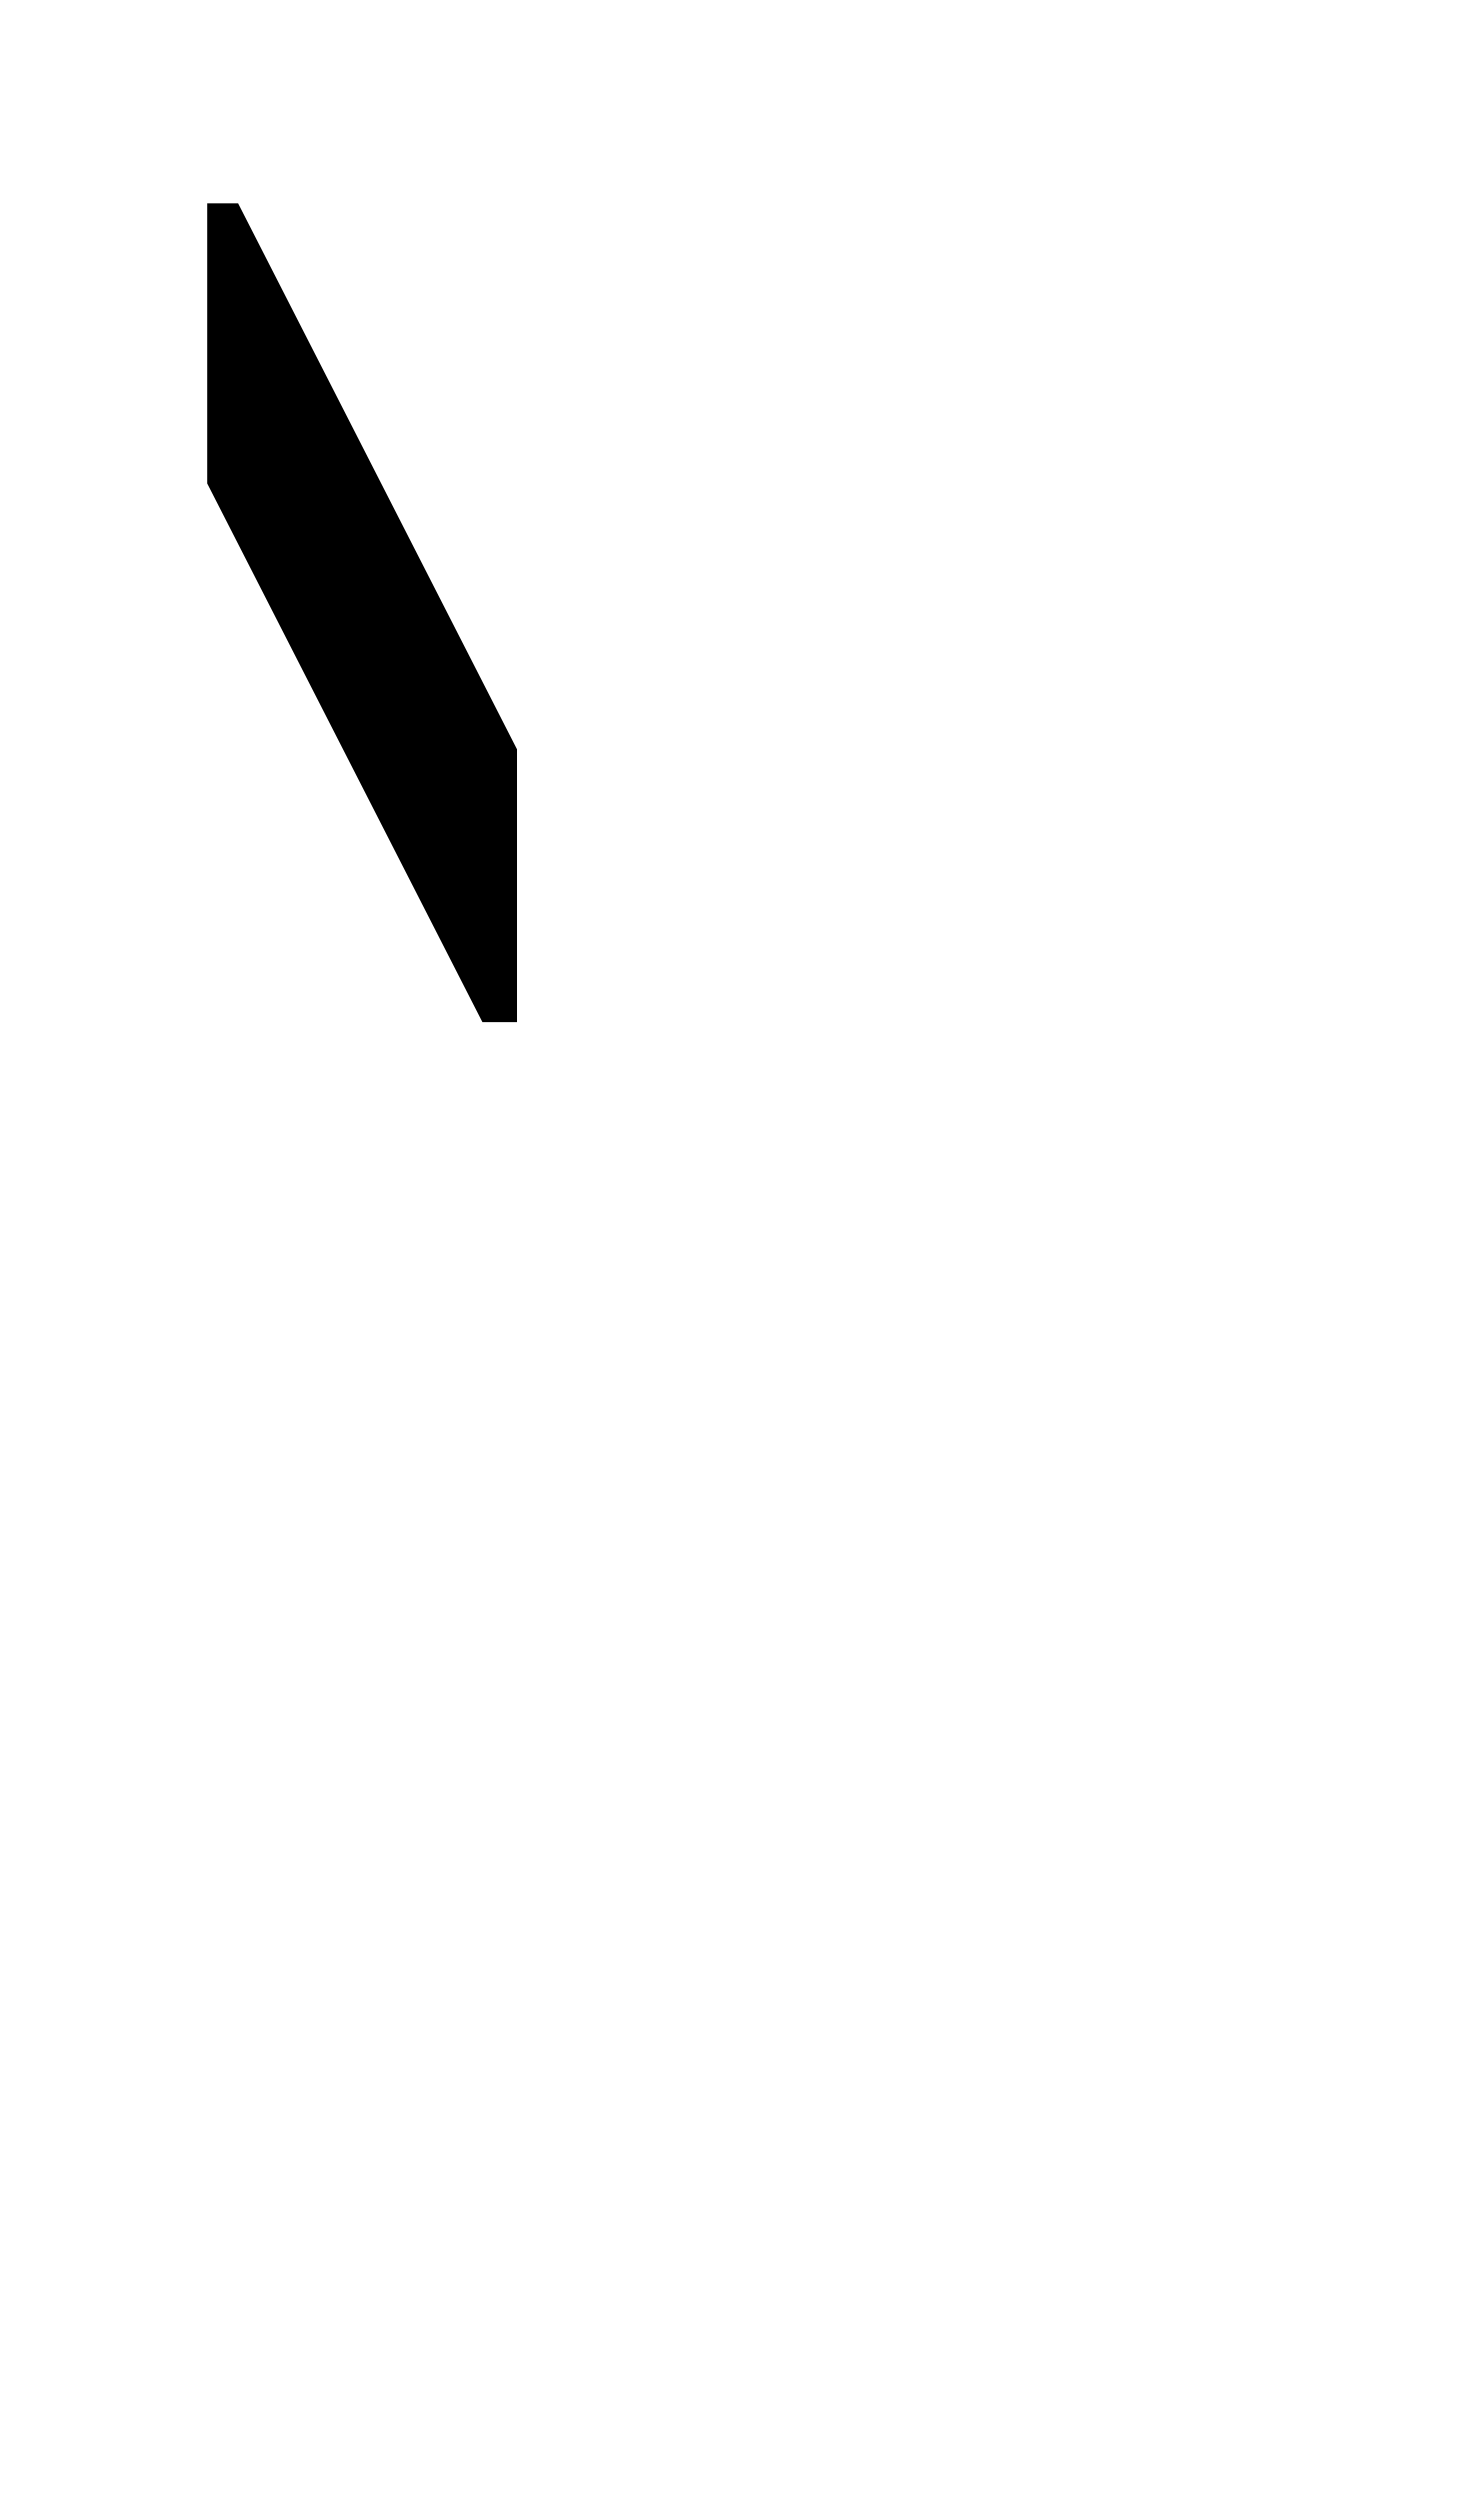
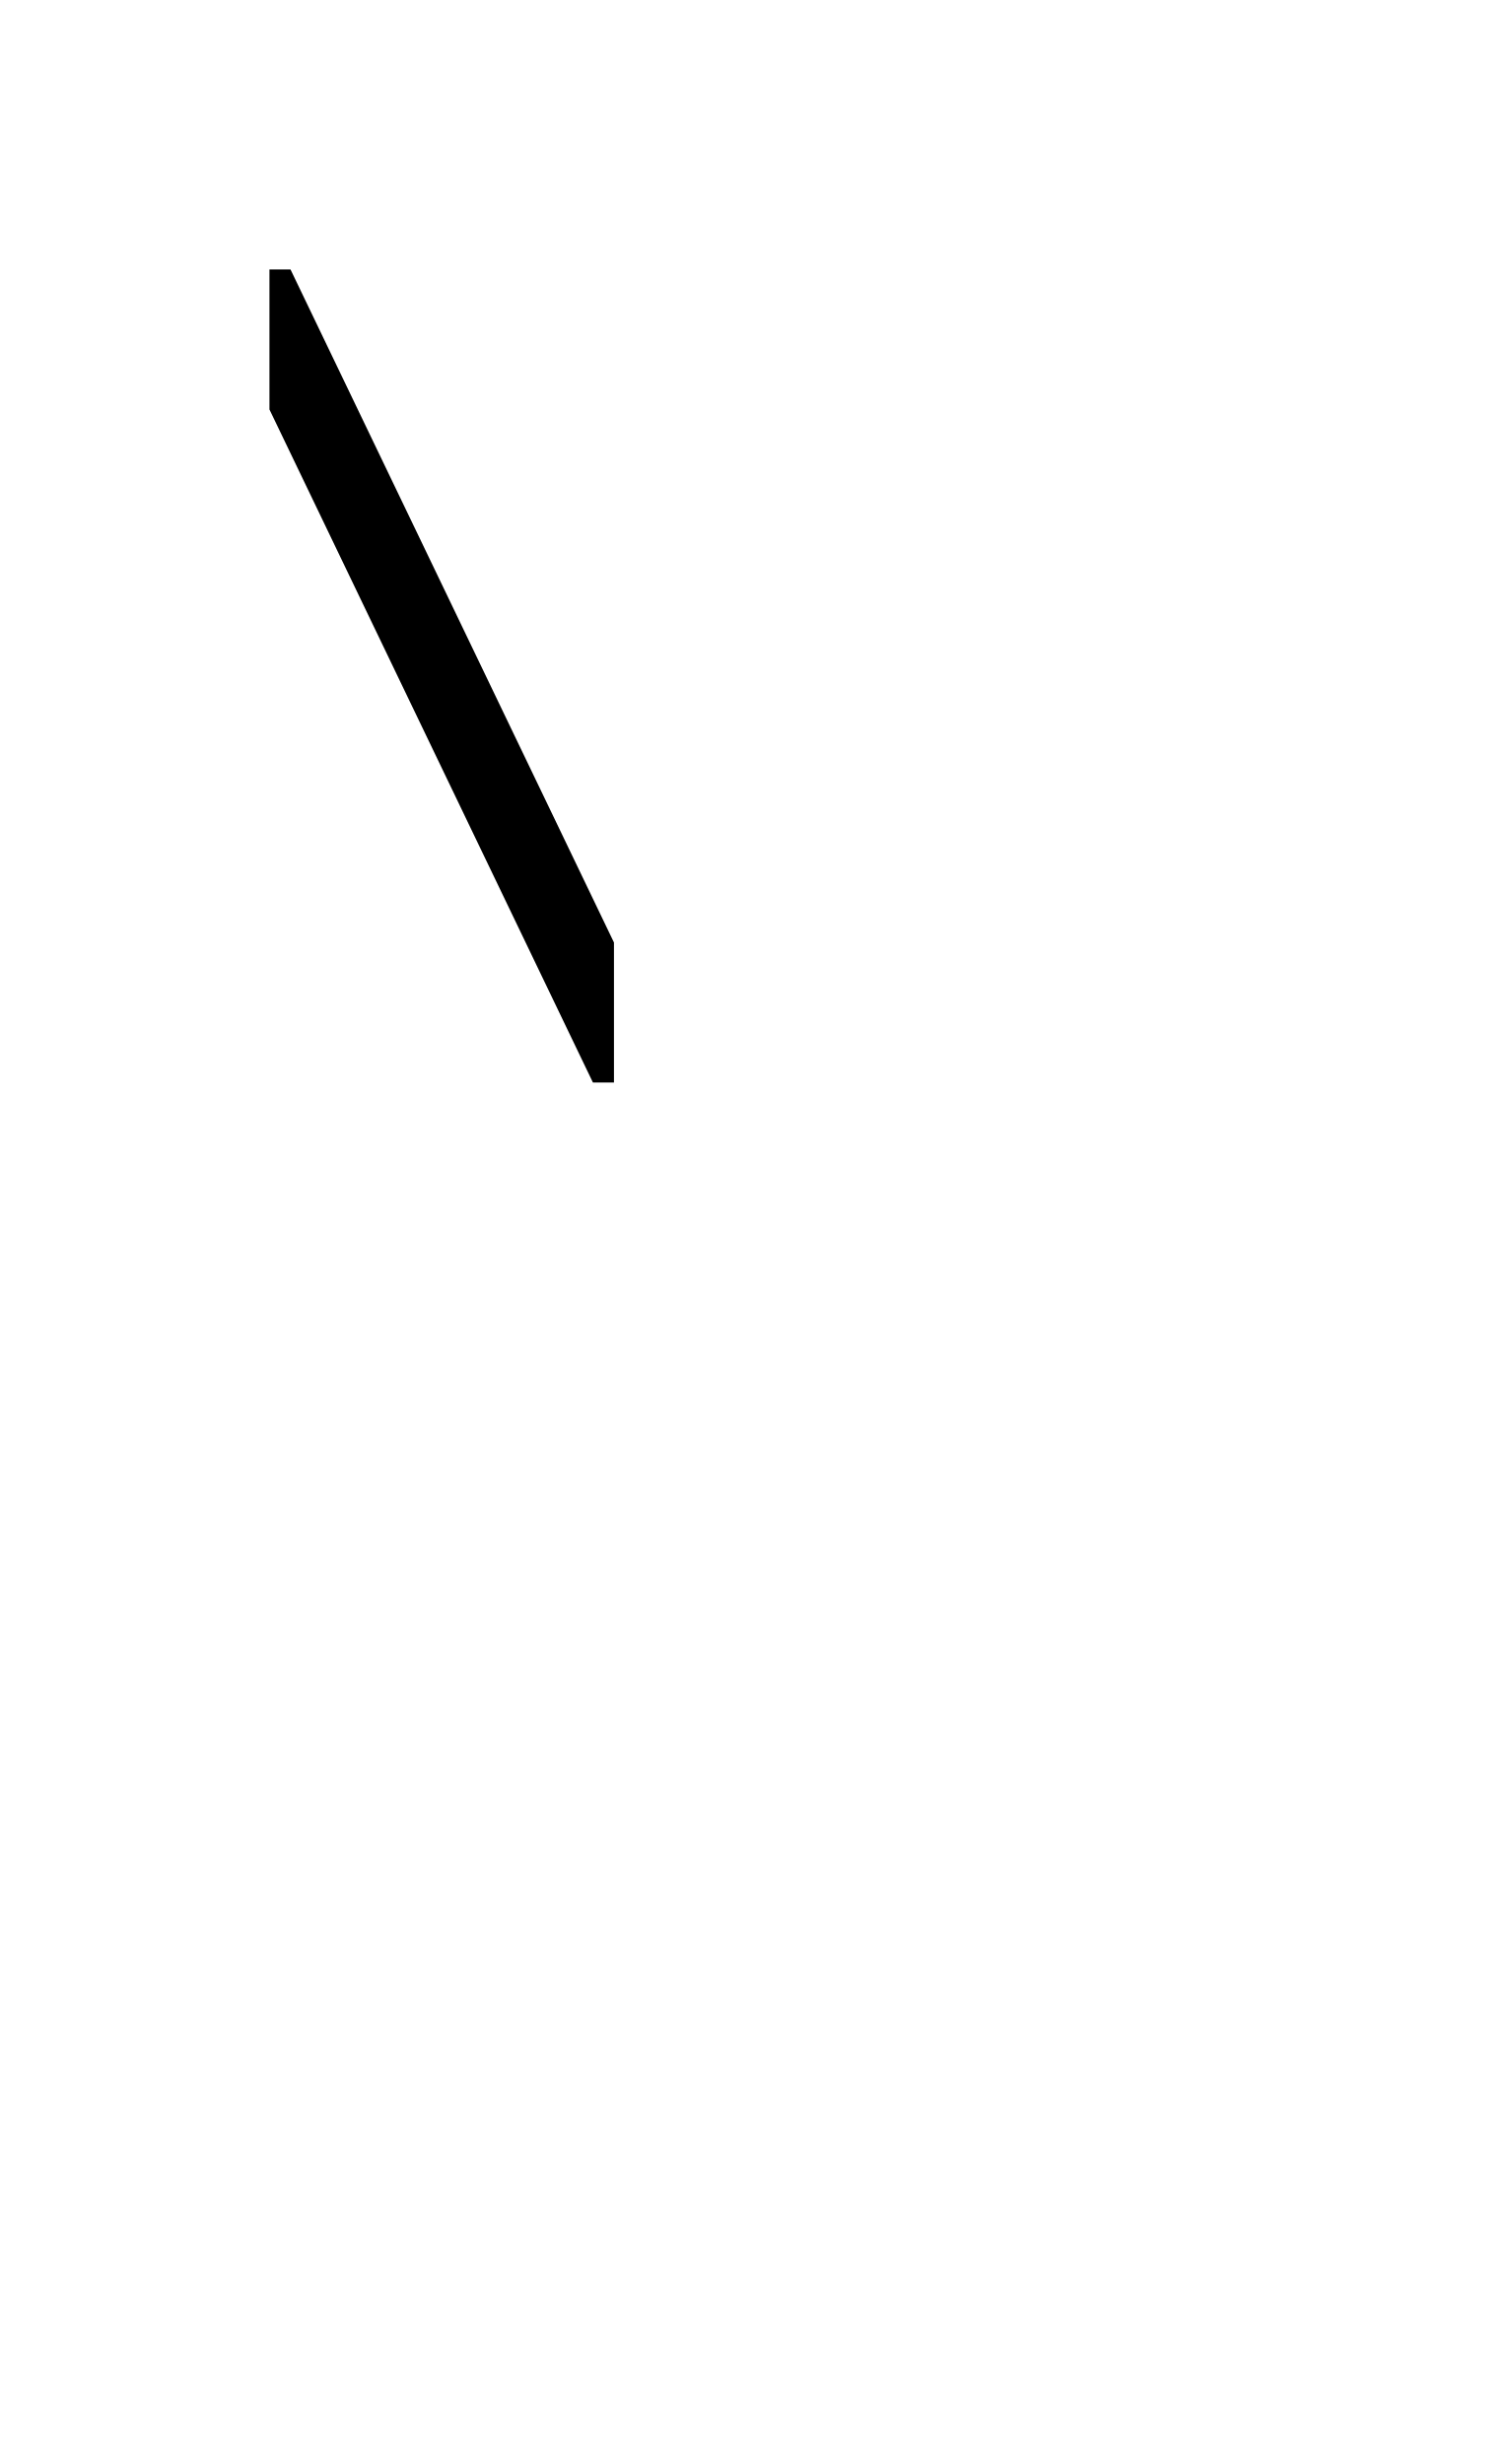
- <svg xmlns="http://www.w3.org/2000/svg" version="1.1" id="Layer_1" x="0px" y="0px" viewBox="0 0 183.75 310.68" style="enable-background:new 0 0 183.75 310.68;" xml:space="preserve">
-   <polygon points="25.75,25.27 25.75,60.08 59.95,127.02 64.25,127.02 64.25,93.12 29.59,25.27 " />
+ <svg xmlns="http://www.w3.org/2000/svg" version="1.1" id="Layer_1" x="0px" y="0px" viewBox="0 0 203.74 332.59" style="enable-background:new 0 0 203.74 332.59;" xml:space="preserve">
+   <polygon points="36.37,36.37 36.37,55.27 80.03,146.12 82.87,146.12 82.87,127.22 39.21,36.37 " />
</svg>
